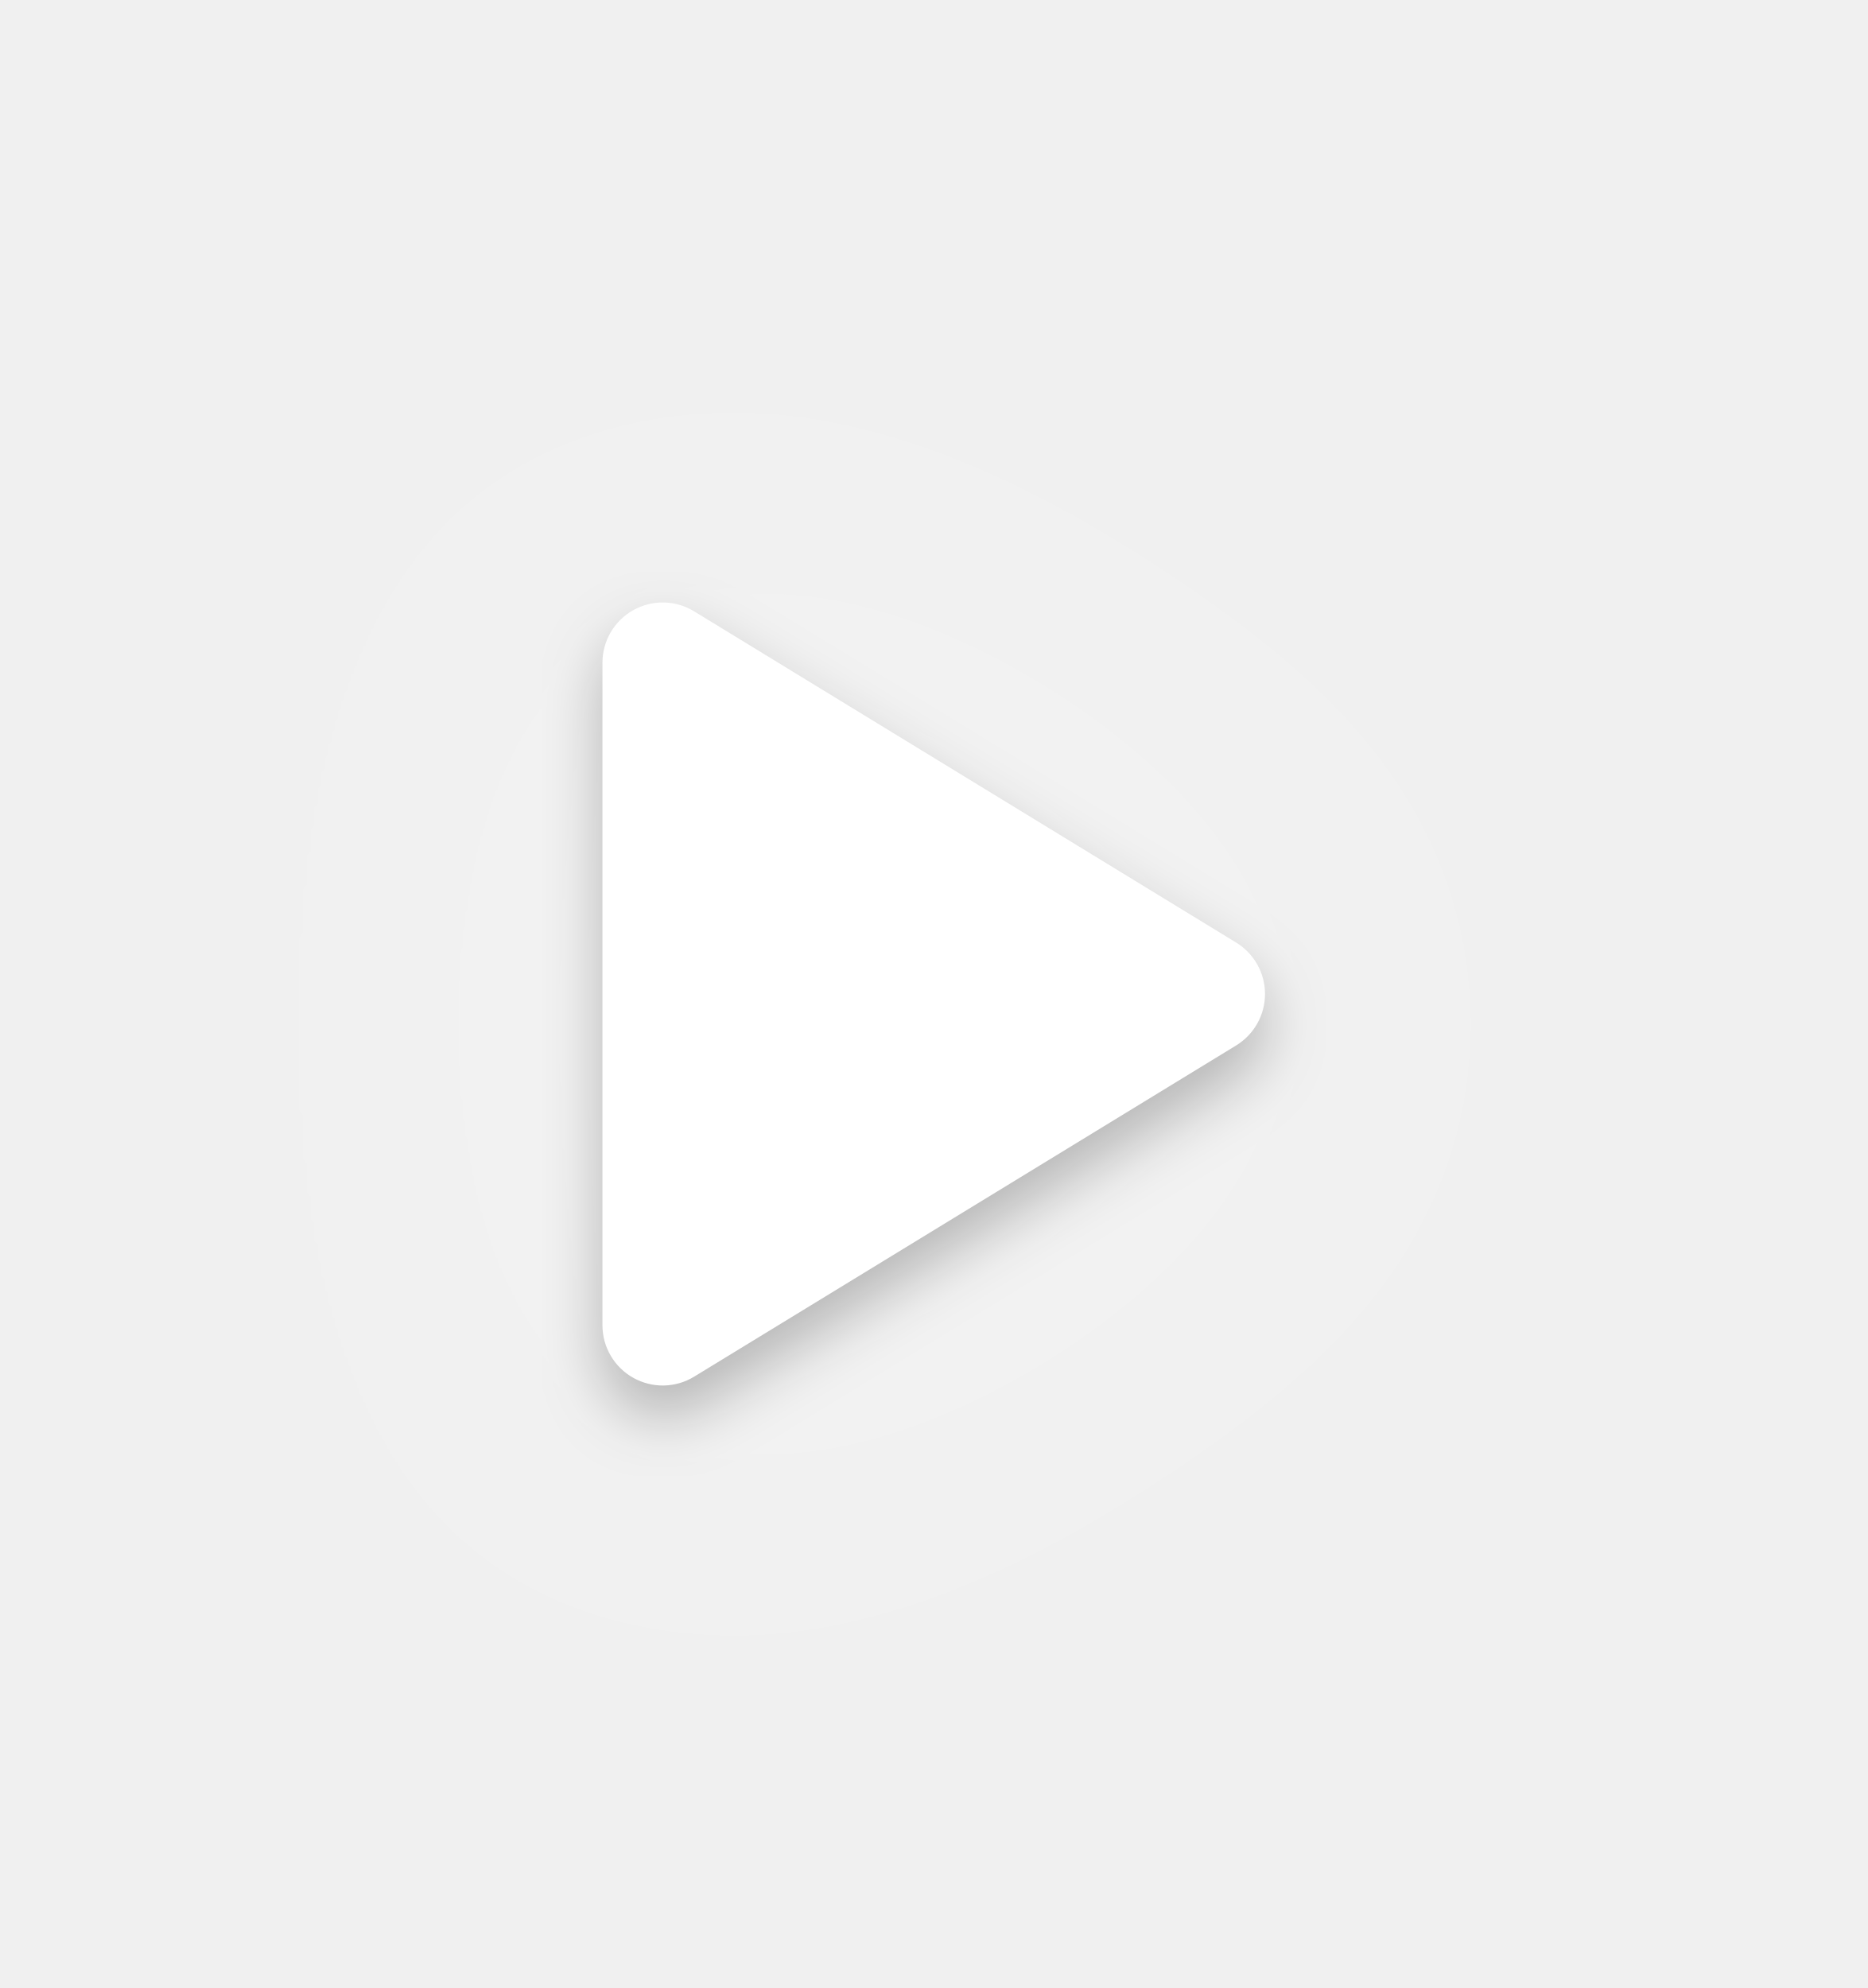
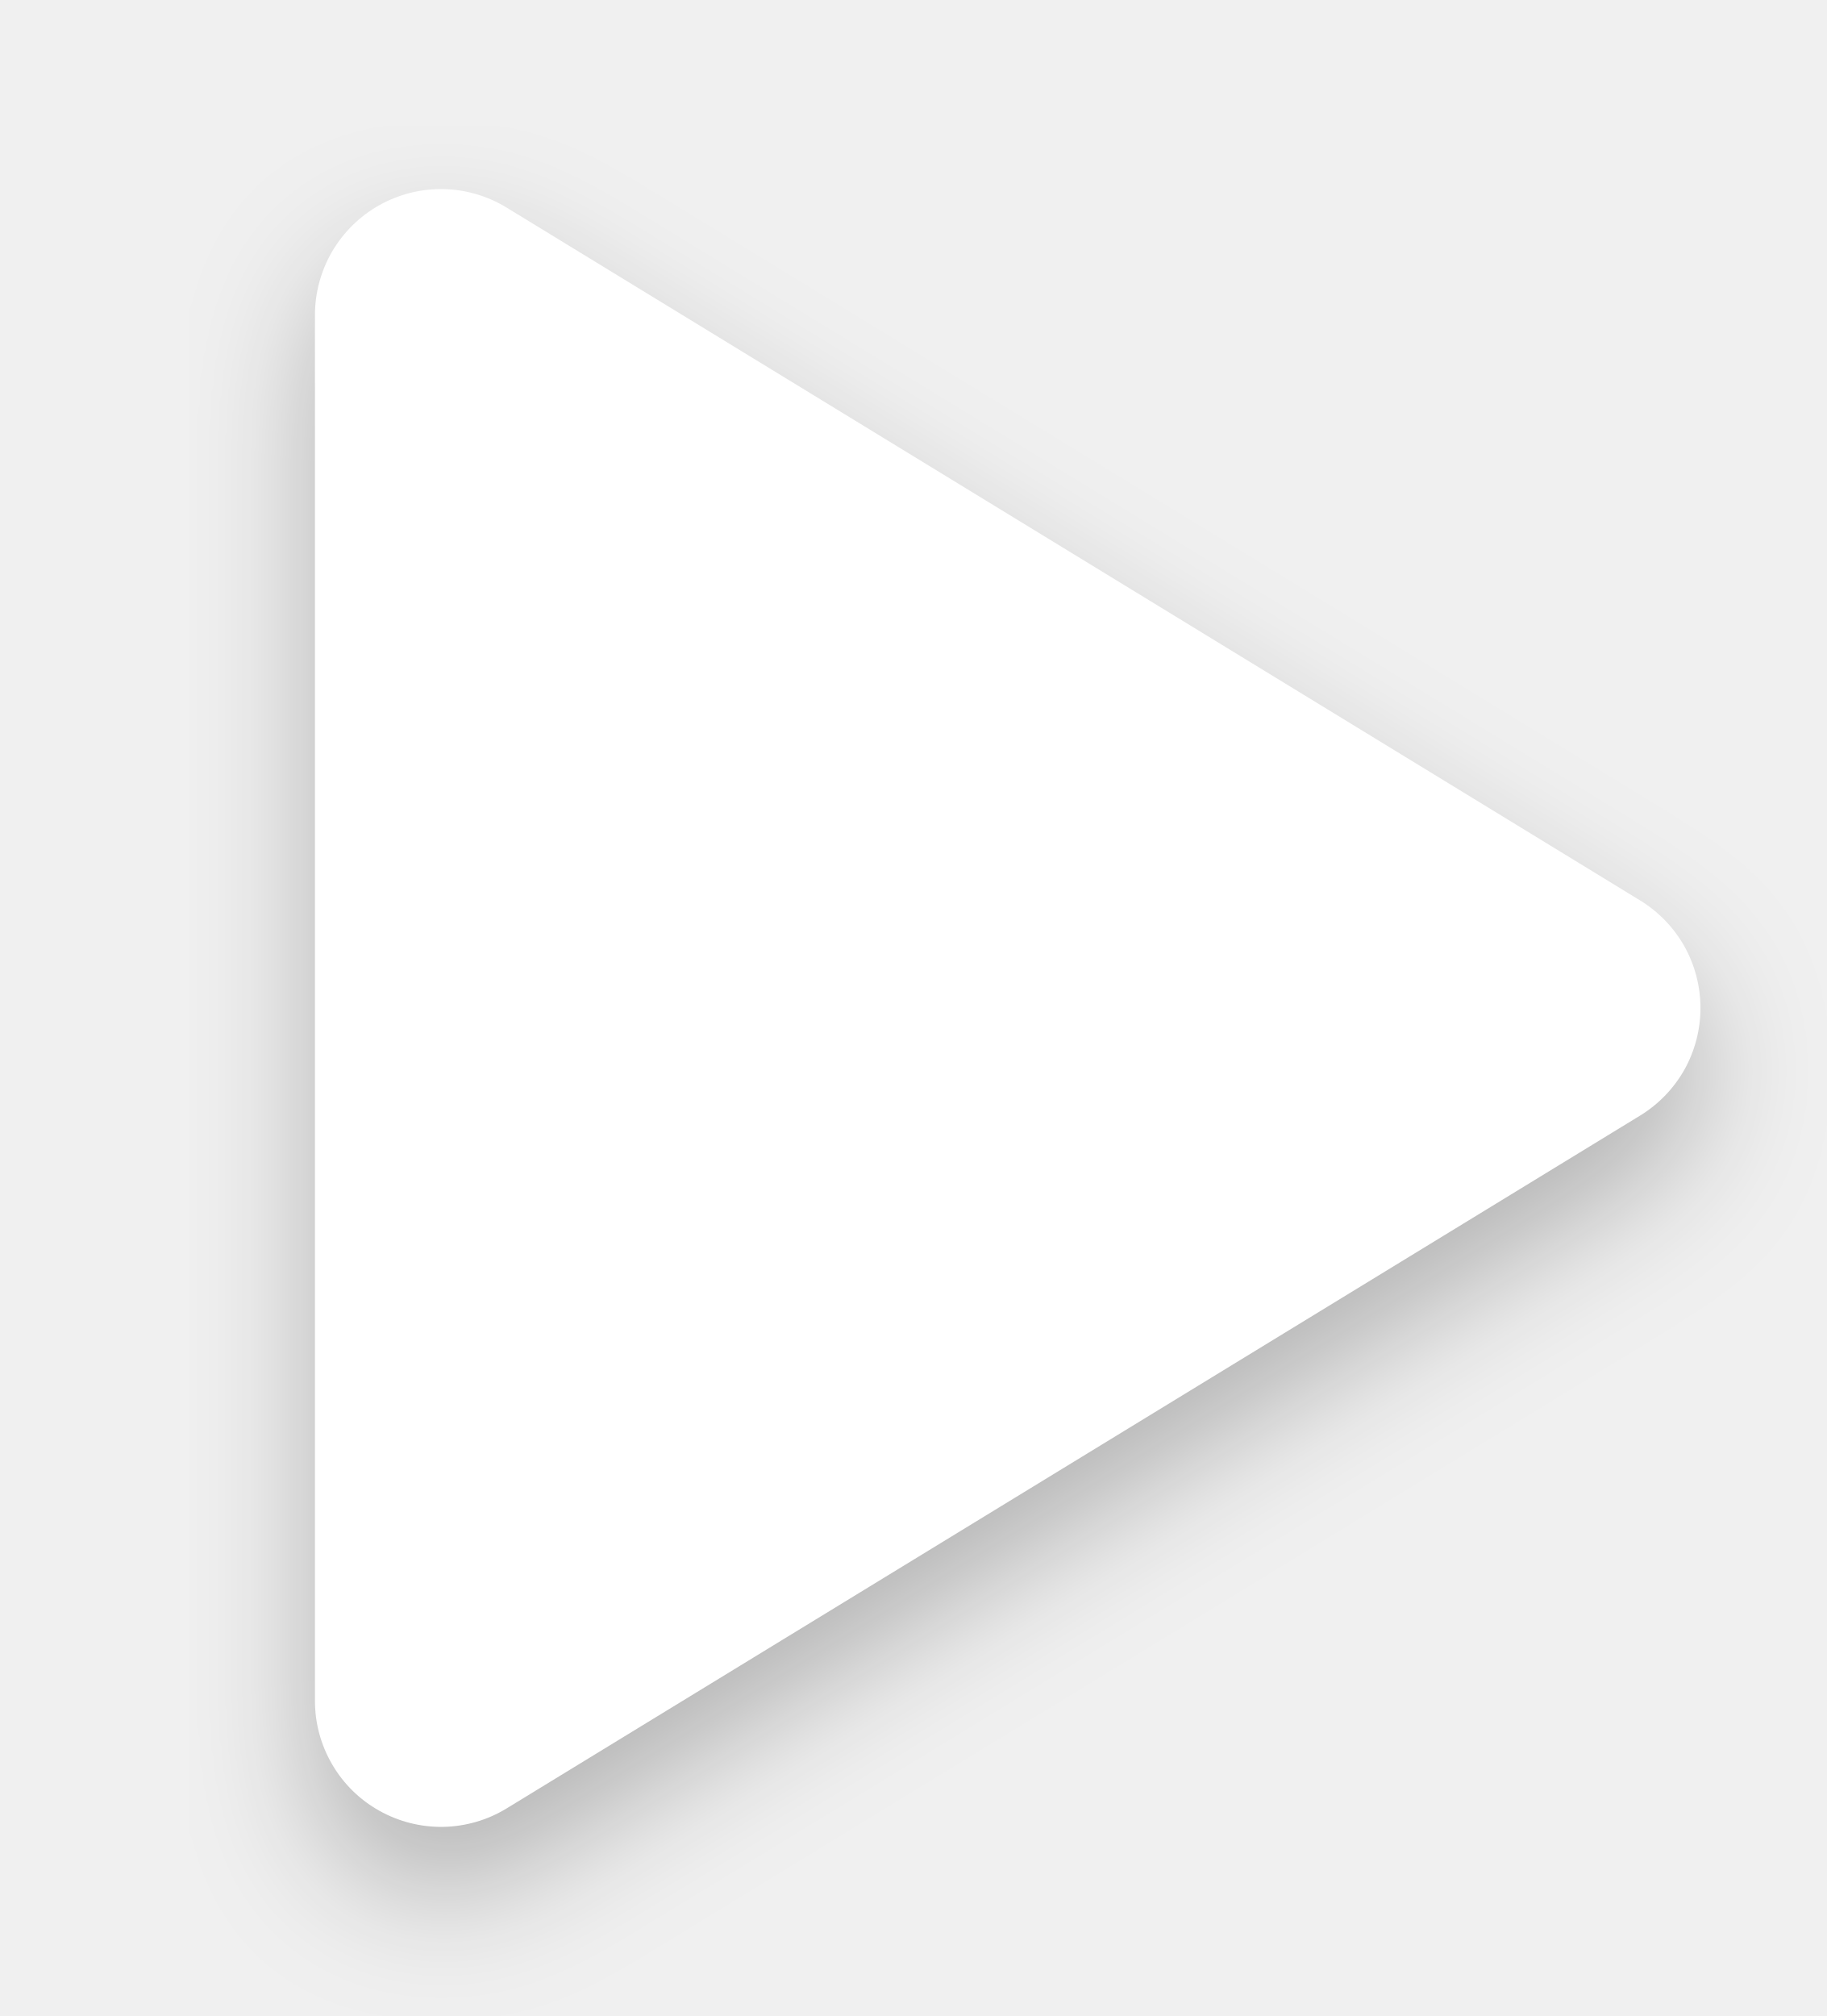
- <svg xmlns="http://www.w3.org/2000/svg" width="62" height="66" viewBox="0 0 62 66" fill="none">
+ <svg xmlns="http://www.w3.org/2000/svg" width="29" height="32" viewBox="0 0 29 32" fill="none">
  <g filter="url(#filter0_d)">
-     <g filter="url(#filter1_d)">
-       <path d="M41.039 31.293L23.043 20.295C22.74 20.11 22.393 20.008 22.038 20.002C21.682 19.995 21.332 20.083 21.022 20.257C20.712 20.43 20.454 20.684 20.274 20.99C20.095 21.297 20 21.646 20 22.001V43.999C20 44.354 20.095 44.703 20.275 45.009C20.454 45.316 20.712 45.569 21.022 45.742C21.332 45.916 21.683 46.004 22.038 45.998C22.393 45.991 22.74 45.89 23.043 45.705L41.039 34.707C41.331 34.528 41.573 34.277 41.74 33.978C41.908 33.68 41.996 33.343 41.996 33C41.996 32.657 41.908 32.32 41.74 32.022C41.573 31.723 41.331 31.472 41.039 31.293Z" fill="white" />
-     </g>
+     <path d="M26.039 14.293L8.043 3.295C7.74 3.11 7.393 3.008 7.038 3.002C6.682 2.995 6.332 3.083 6.022 3.257C5.712 3.43 5.454 3.684 5.274 3.99C5.095 4.297 5 4.646 5 5.001V26.999C5 27.354 5.095 27.703 5.275 28.009C5.454 28.316 5.712 28.569 6.022 28.742C6.332 28.916 6.683 29.004 7.038 28.998C7.393 28.991 7.74 28.89 8.043 28.705L26.039 17.707C26.331 17.528 26.573 17.277 26.741 16.979C26.908 16.68 26.996 16.343 26.996 16C26.996 15.657 26.908 15.32 26.741 15.021C26.573 14.723 26.331 14.472 26.039 14.293Z" fill="white" />
  </g>
  <defs>
-     <filter id="filter0_d" x="-8" y="-3" width="72" height="72" filterUnits="userSpaceOnUse" color-interpolation-filters="sRGB">
-       <feFlood flood-opacity="0" result="BackgroundImageFix" />
-       <feColorMatrix in="SourceAlpha" type="matrix" values="0 0 0 0 0 0 0 0 0 0 0 0 0 0 0 0 0 0 127 0" result="hardAlpha" />
-       <feOffset />
-       <feGaussianBlur stdDeviation="10" />
-       <feColorMatrix type="matrix" values="0 0 0 0 1 0 0 0 0 1 0 0 0 0 1 0 0 0 0.3 0" />
-       <feBlend mode="normal" in2="BackgroundImageFix" result="effect1_dropShadow" />
-       <feBlend mode="normal" in="SourceGraphic" in2="effect1_dropShadow" result="shape" />
-     </filter>
-     <filter id="filter1_d" x="18" y="19.001" width="25.996" height="29.997" filterUnits="userSpaceOnUse" color-interpolation-filters="sRGB">
+     <filter id="filter0_d" x="3" y="2.001" width="25.996" height="29.997" filterUnits="userSpaceOnUse" color-interpolation-filters="sRGB">
      <feFlood flood-opacity="0" result="BackgroundImageFix" />
      <feColorMatrix in="SourceAlpha" type="matrix" values="0 0 0 0 0 0 0 0 0 0 0 0 0 0 0 0 0 0 127 0" result="hardAlpha" />
      <feOffset dy="1" />
      <feGaussianBlur stdDeviation="1" />
      <feColorMatrix type="matrix" values="0 0 0 0 0 0 0 0 0 0 0 0 0 0 0 0 0 0 0.25 0" />
      <feBlend mode="normal" in2="BackgroundImageFix" result="effect1_dropShadow" />
      <feBlend mode="normal" in="SourceGraphic" in2="effect1_dropShadow" result="shape" />
    </filter>
  </defs>
</svg>
